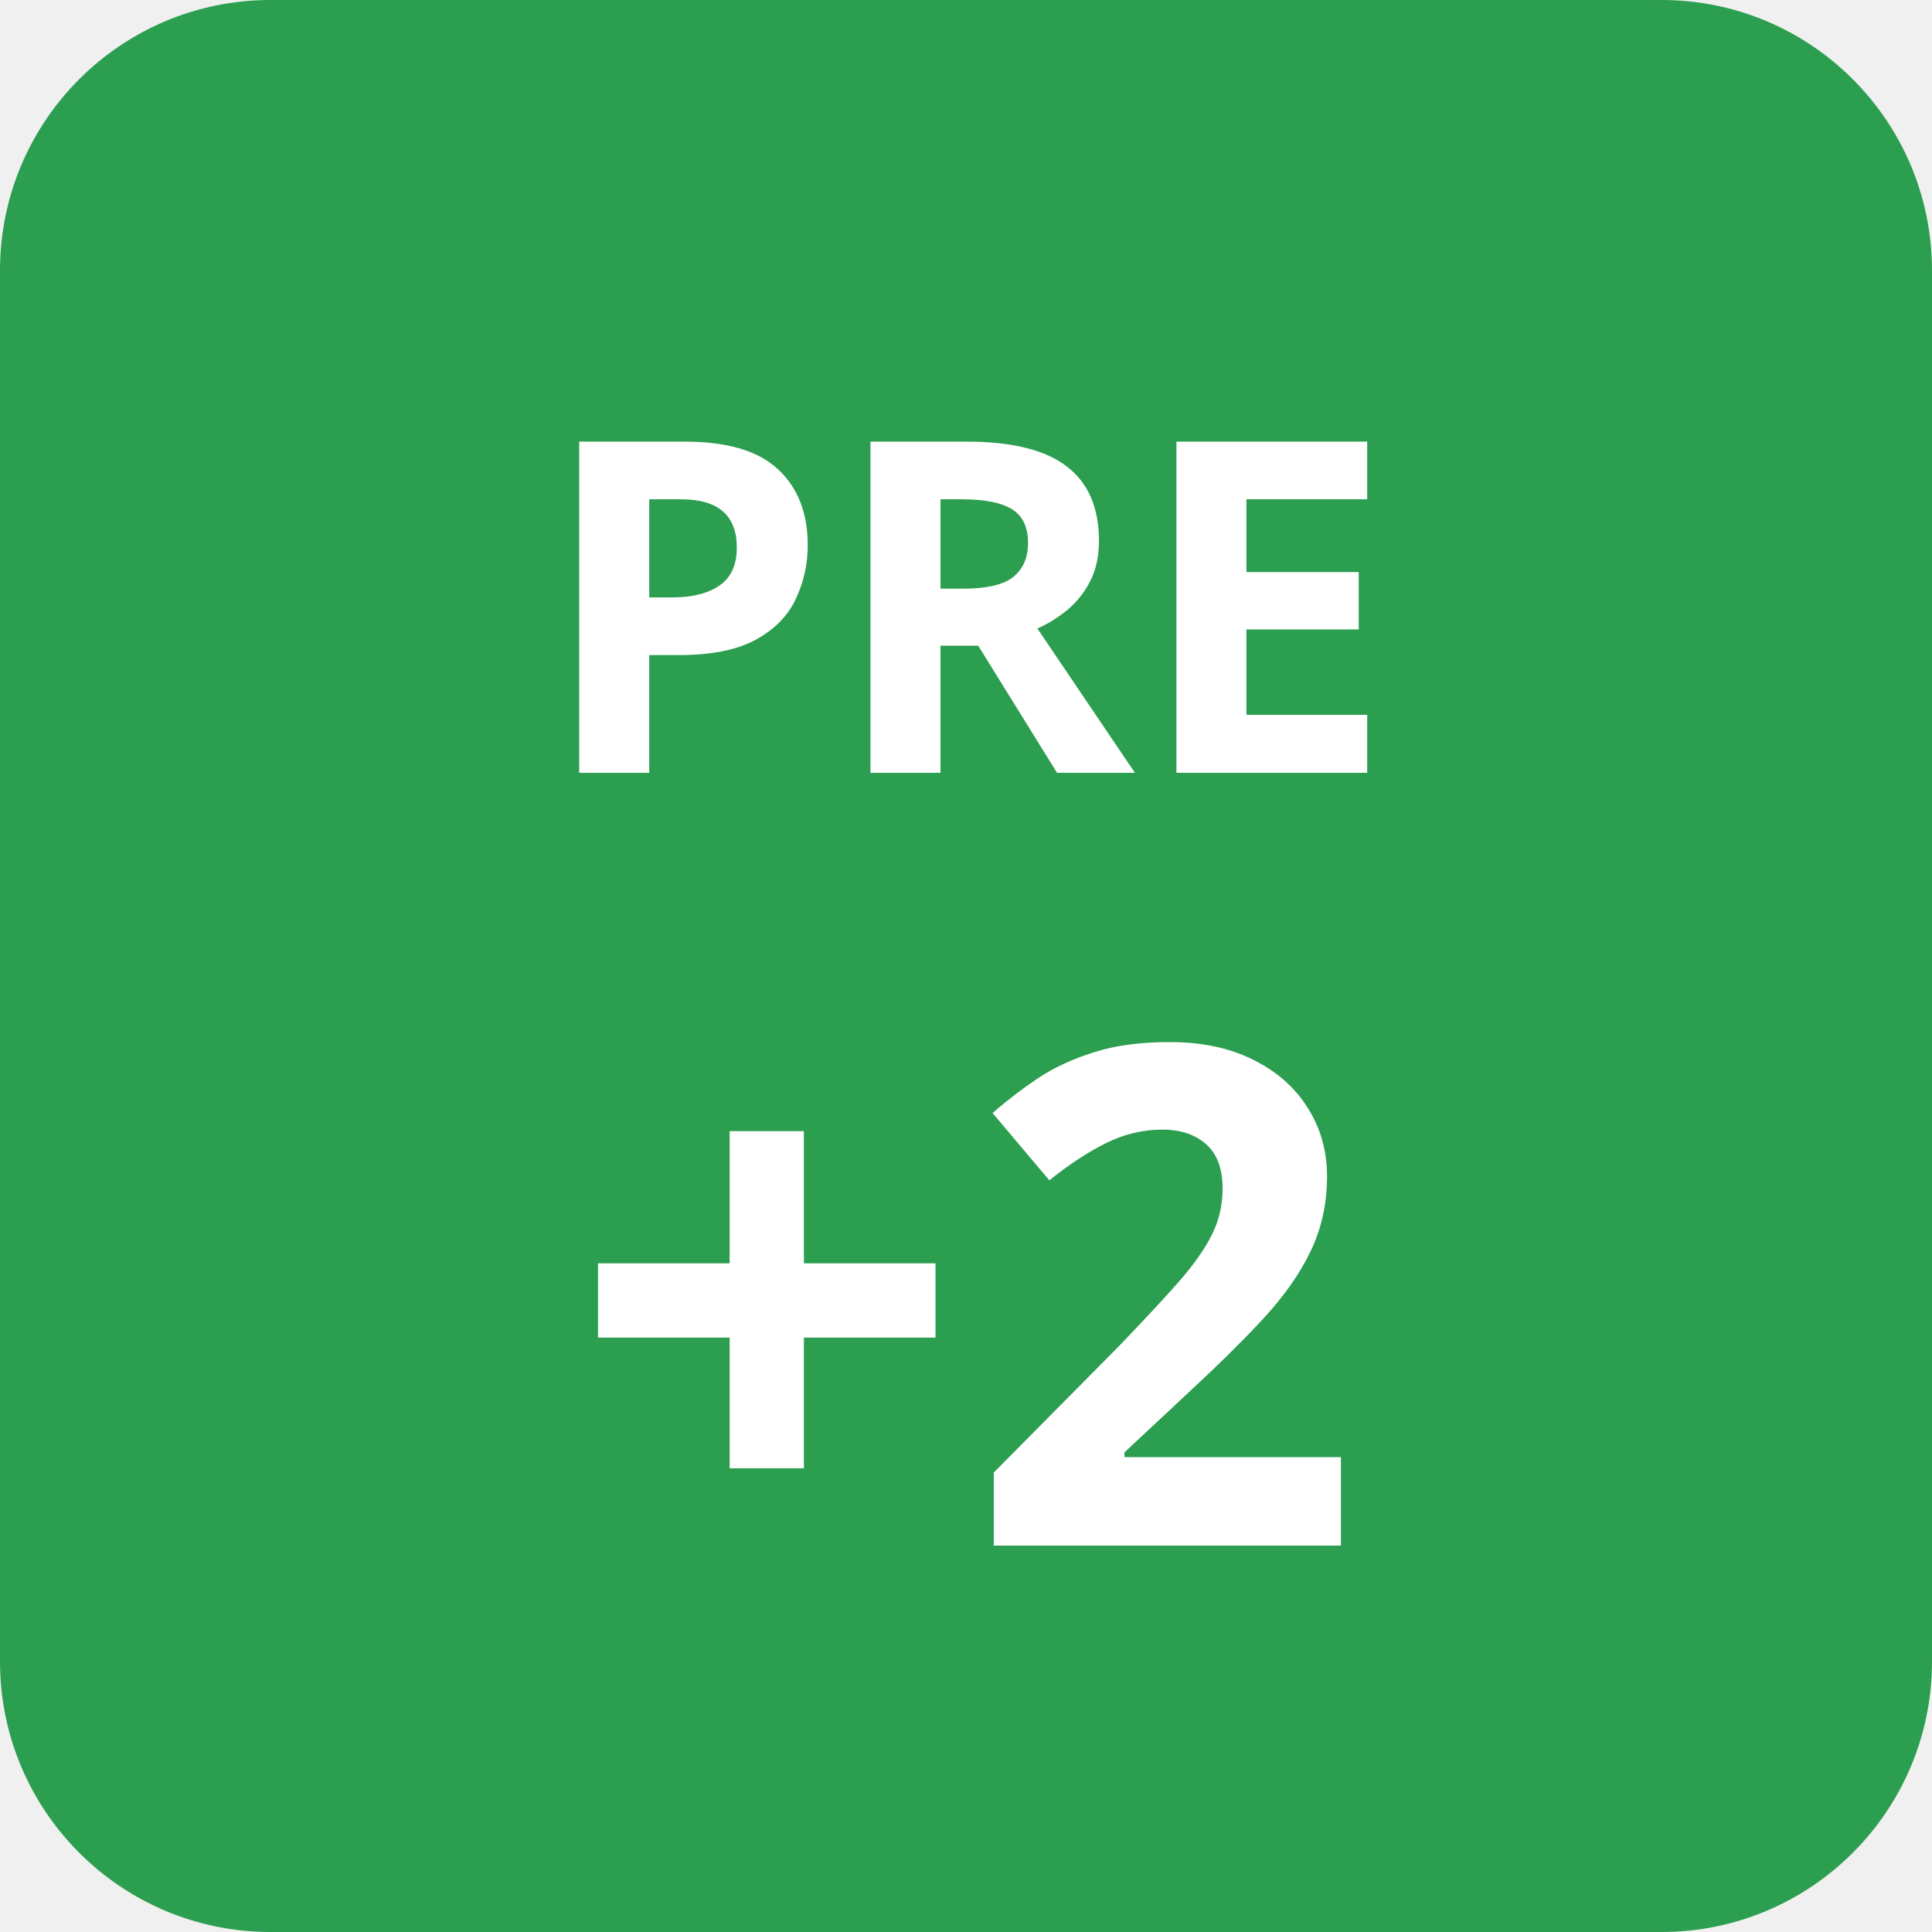
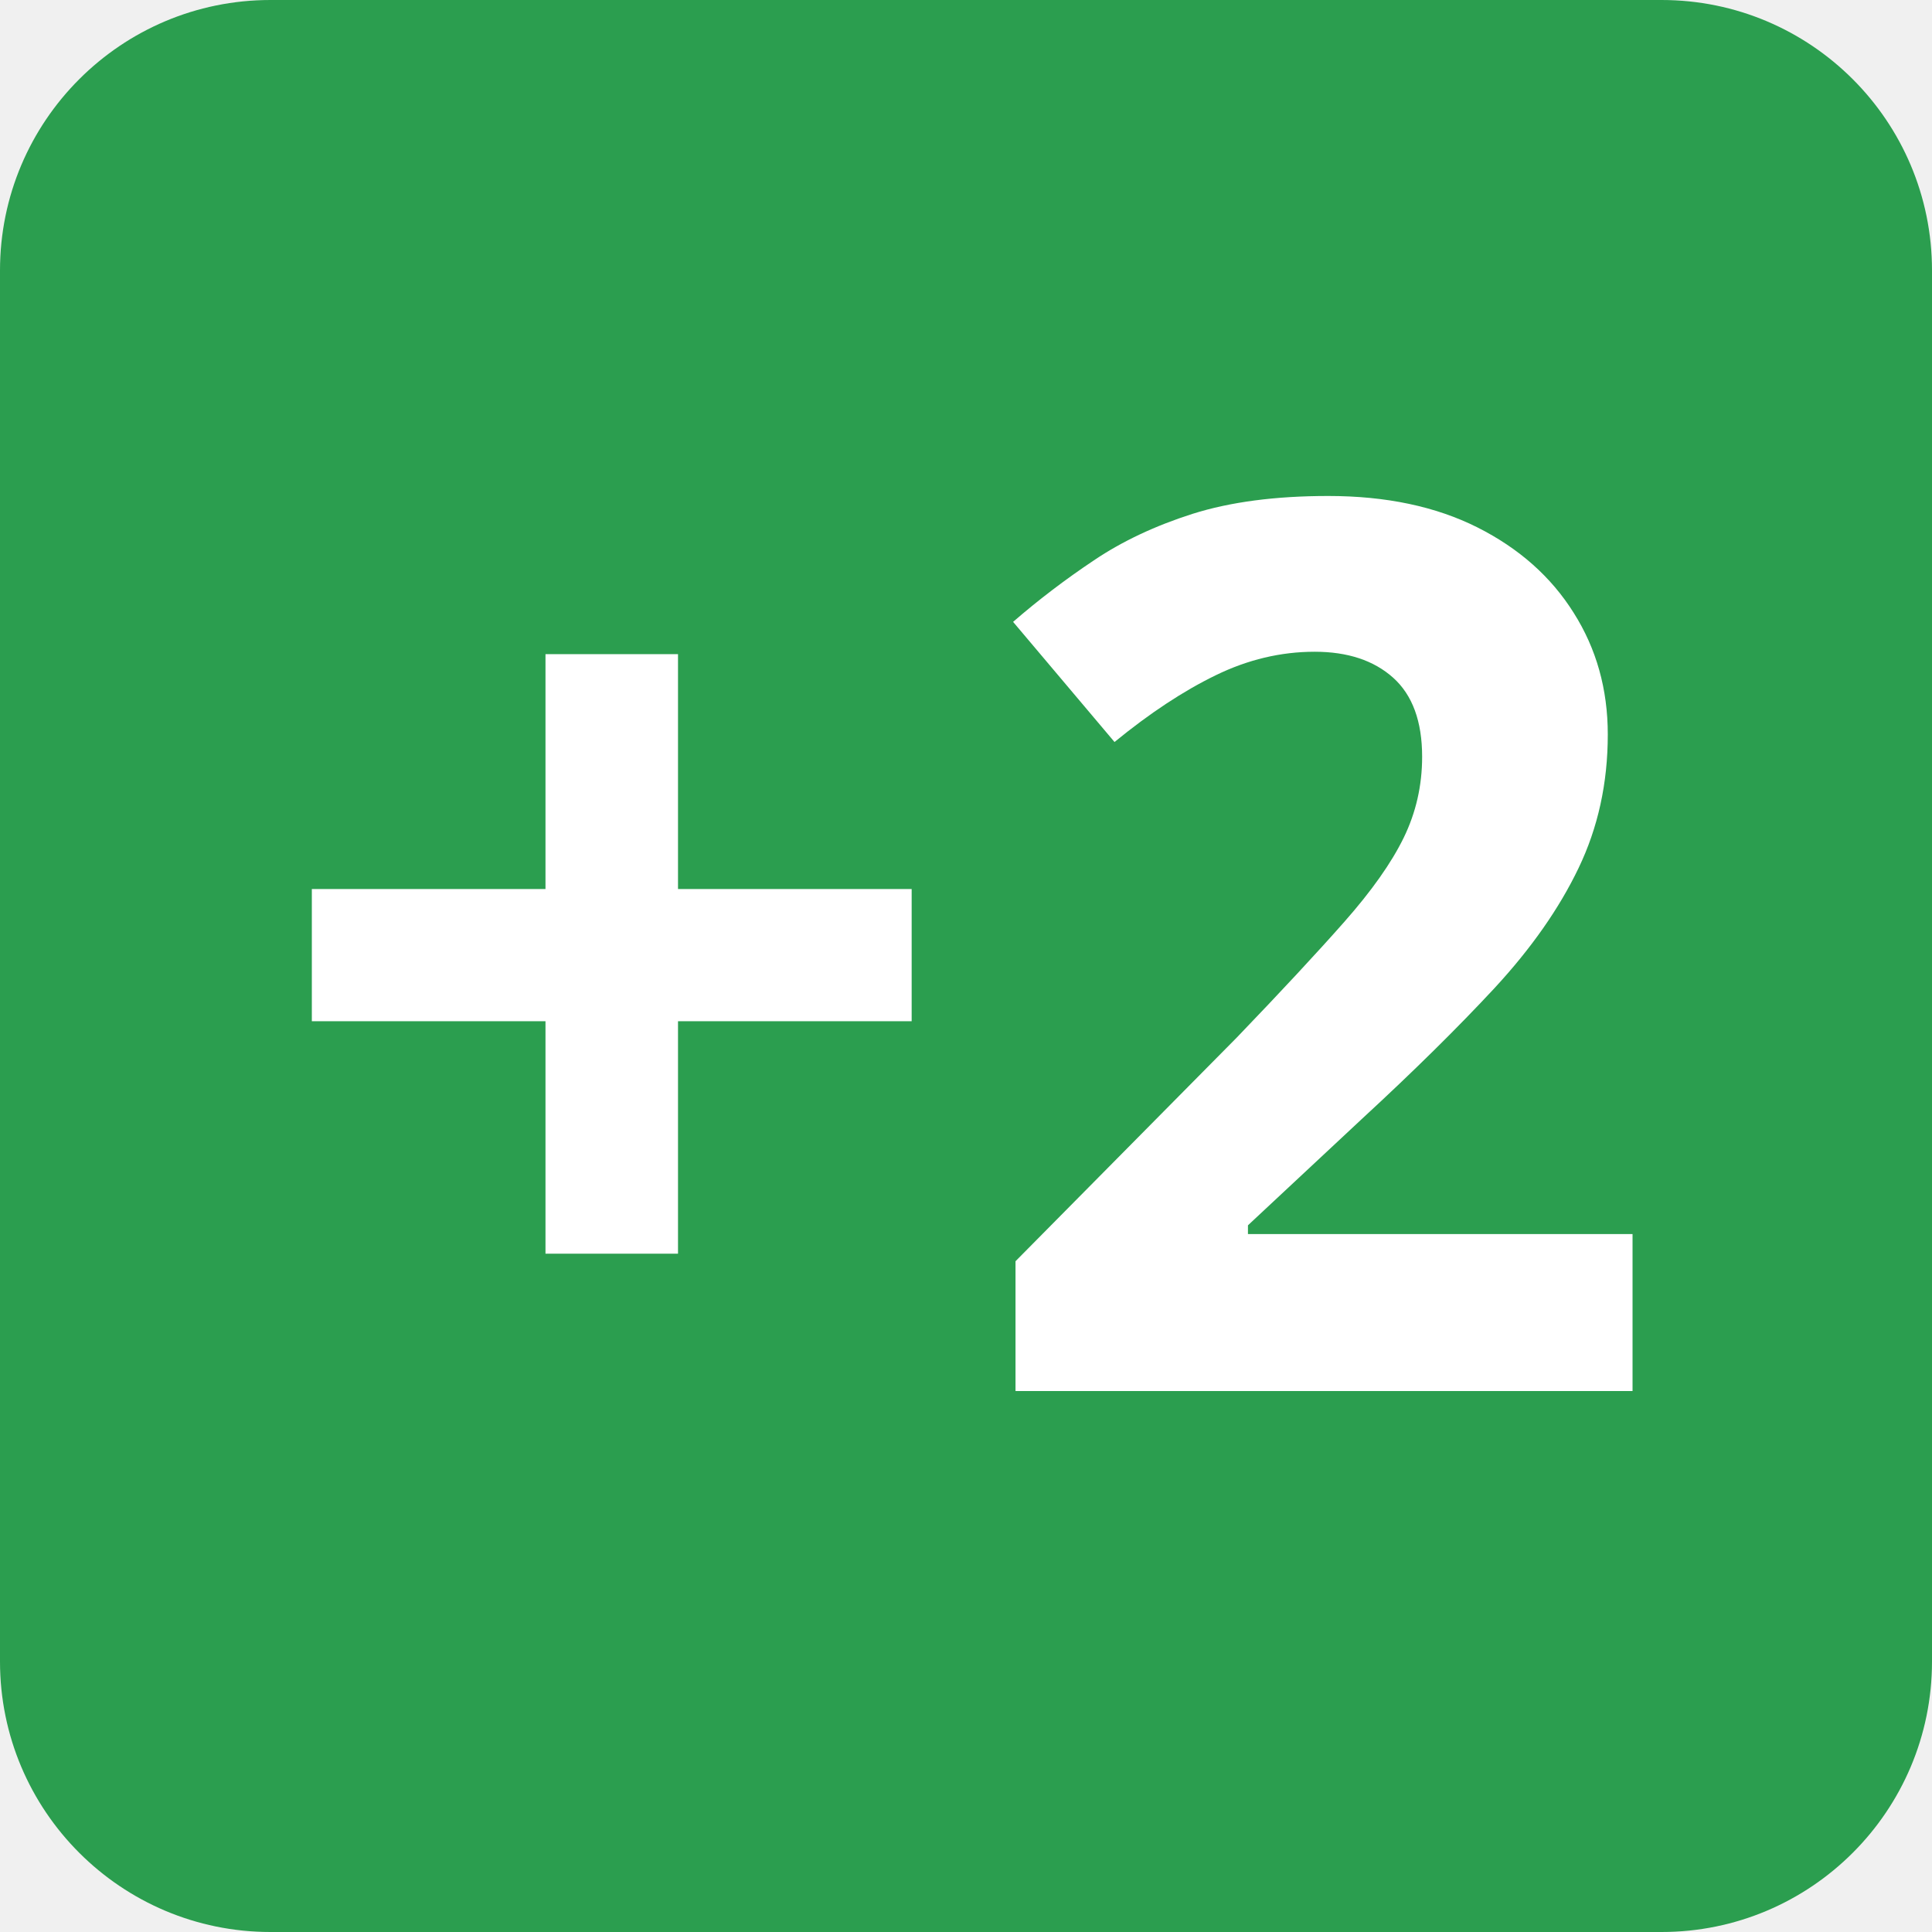
<svg xmlns="http://www.w3.org/2000/svg" width="100" height="100">
  <rect width="100" height="100" rx="14" fill="#2b9e4f" />
-   <text x="50" y="40" font-size="24" font-family="sans-serif" font-weight="700" fill="#fff" text-anchor="middle">PRE</text>
-   <text x="50" y="80" font-size="36" font-family="sans-serif" font-weight="900" fill="#fff" text-anchor="middle">+2</text>
+   <text x="50" y="72" font-size="64" font-family="sans-serif" font-weight="900" fill="#fff" text-anchor="middle">+2</text>
</svg>
